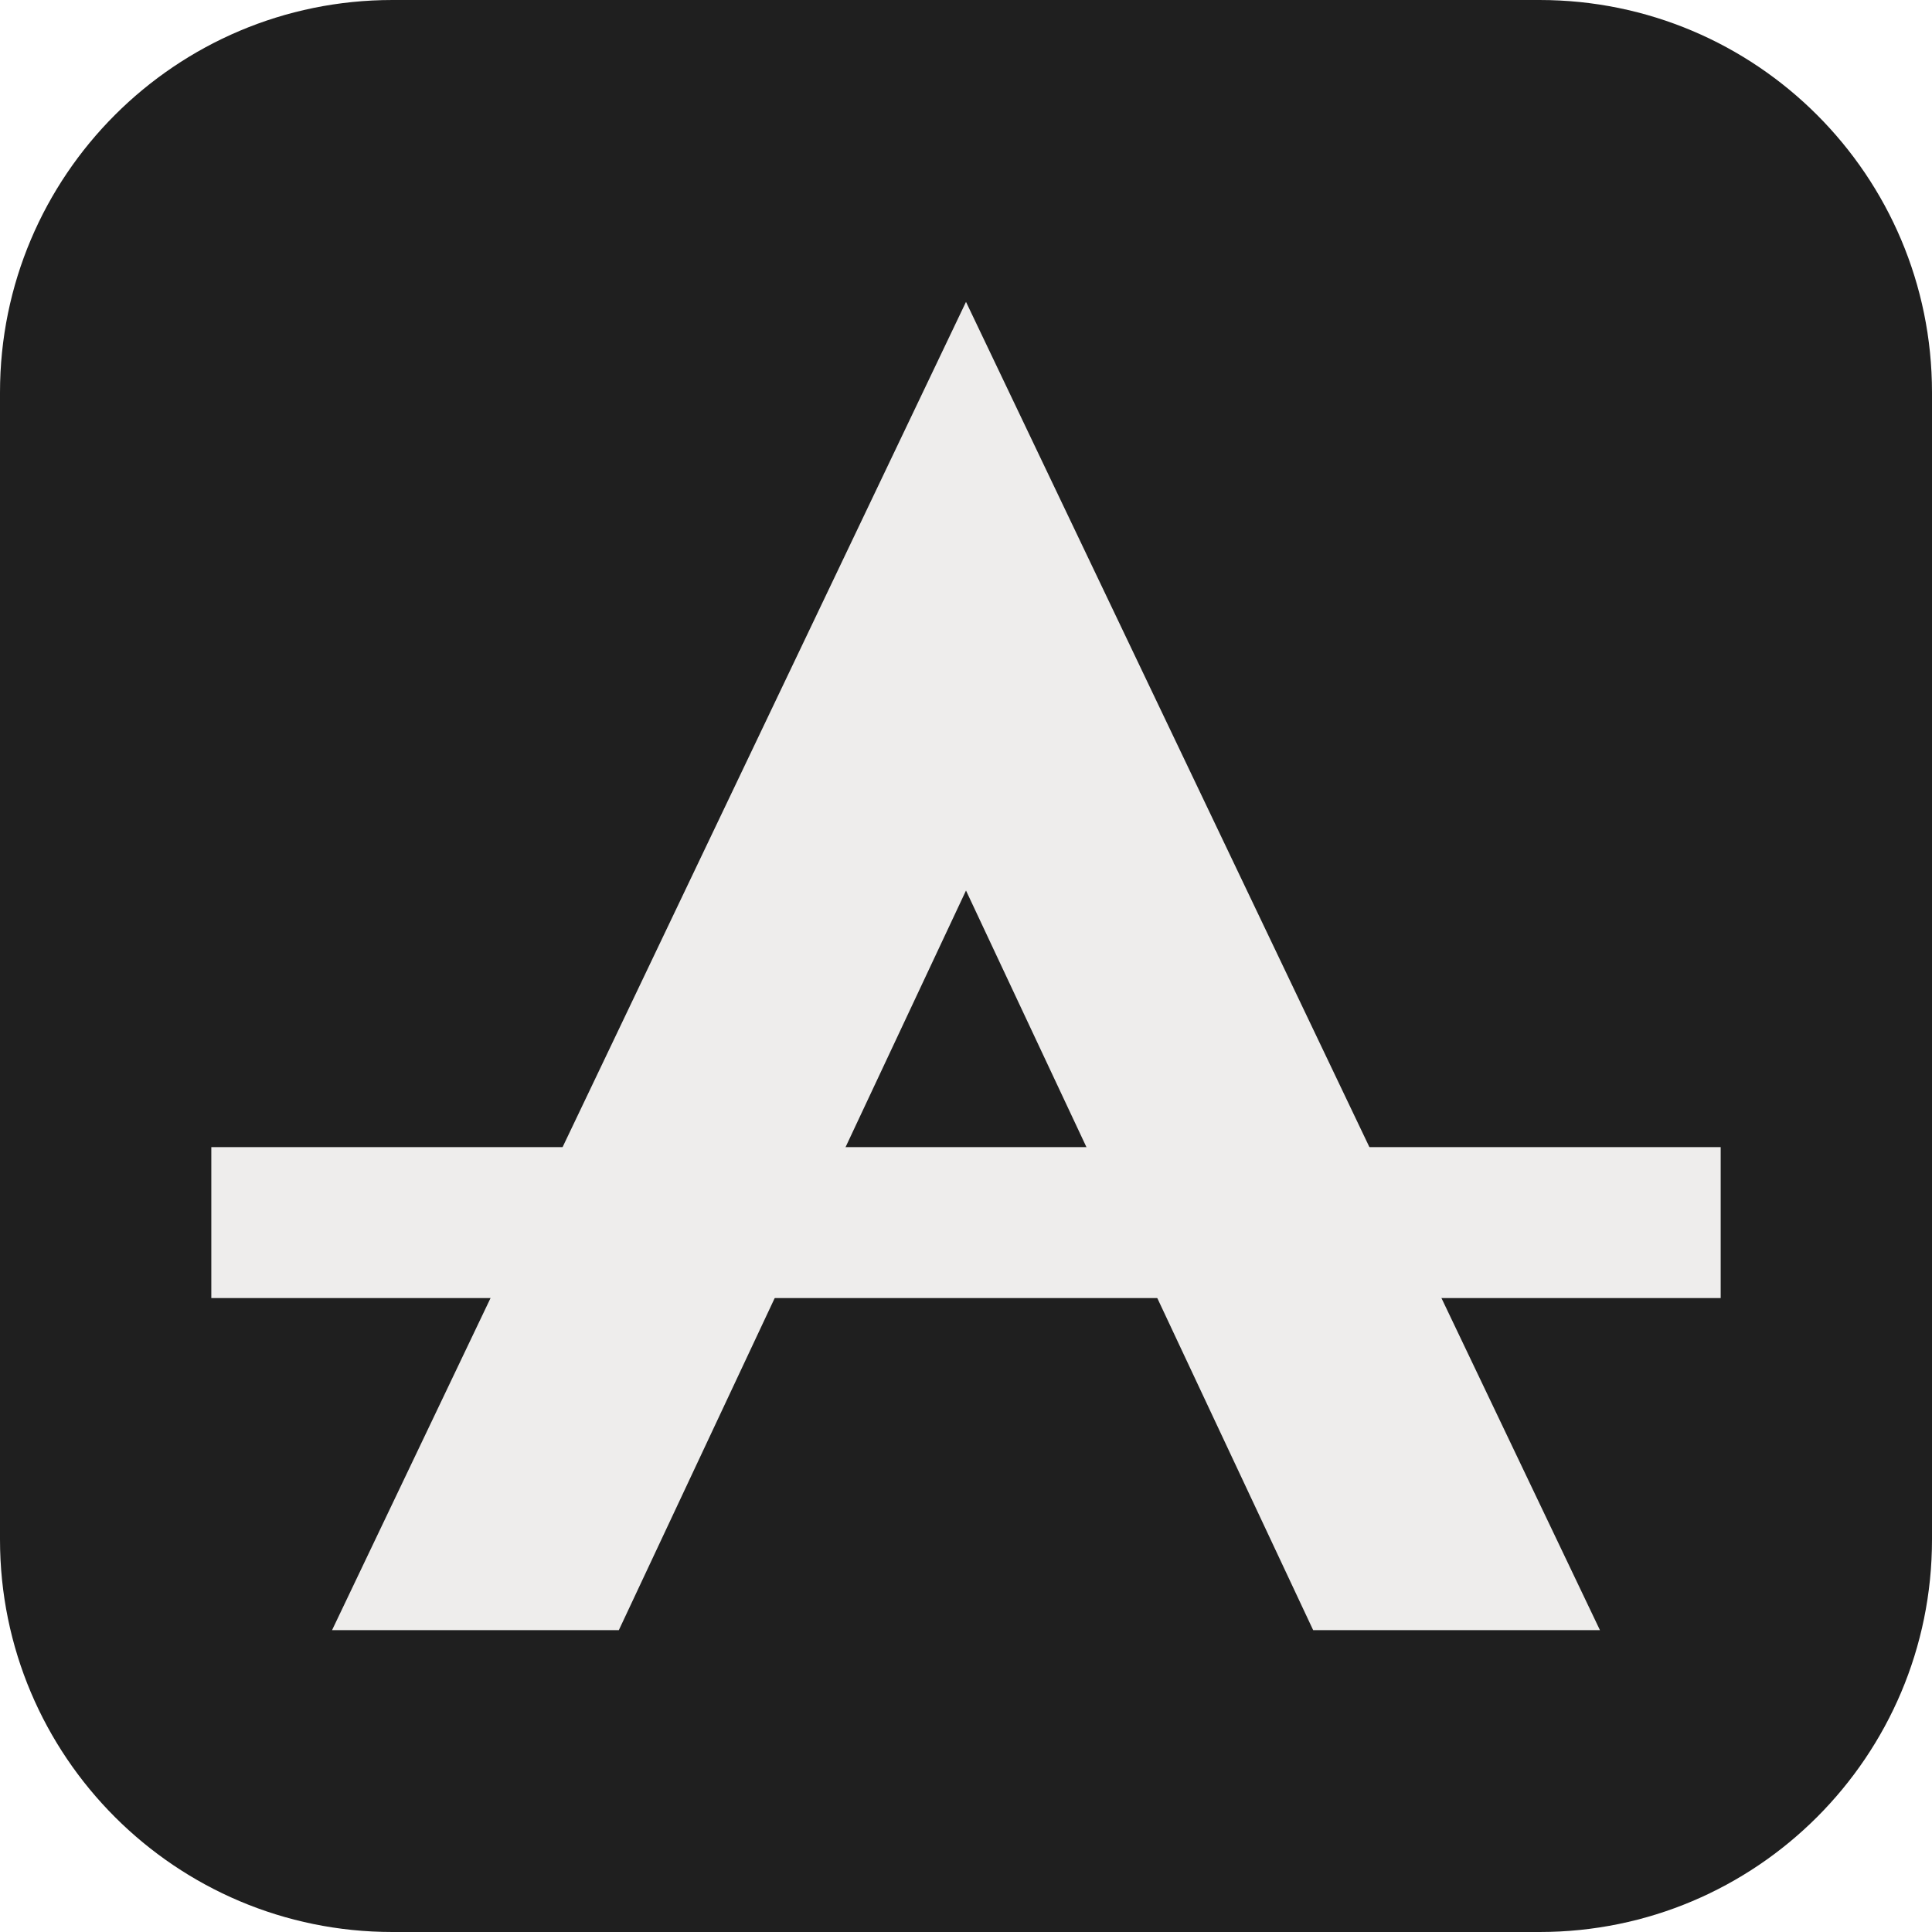
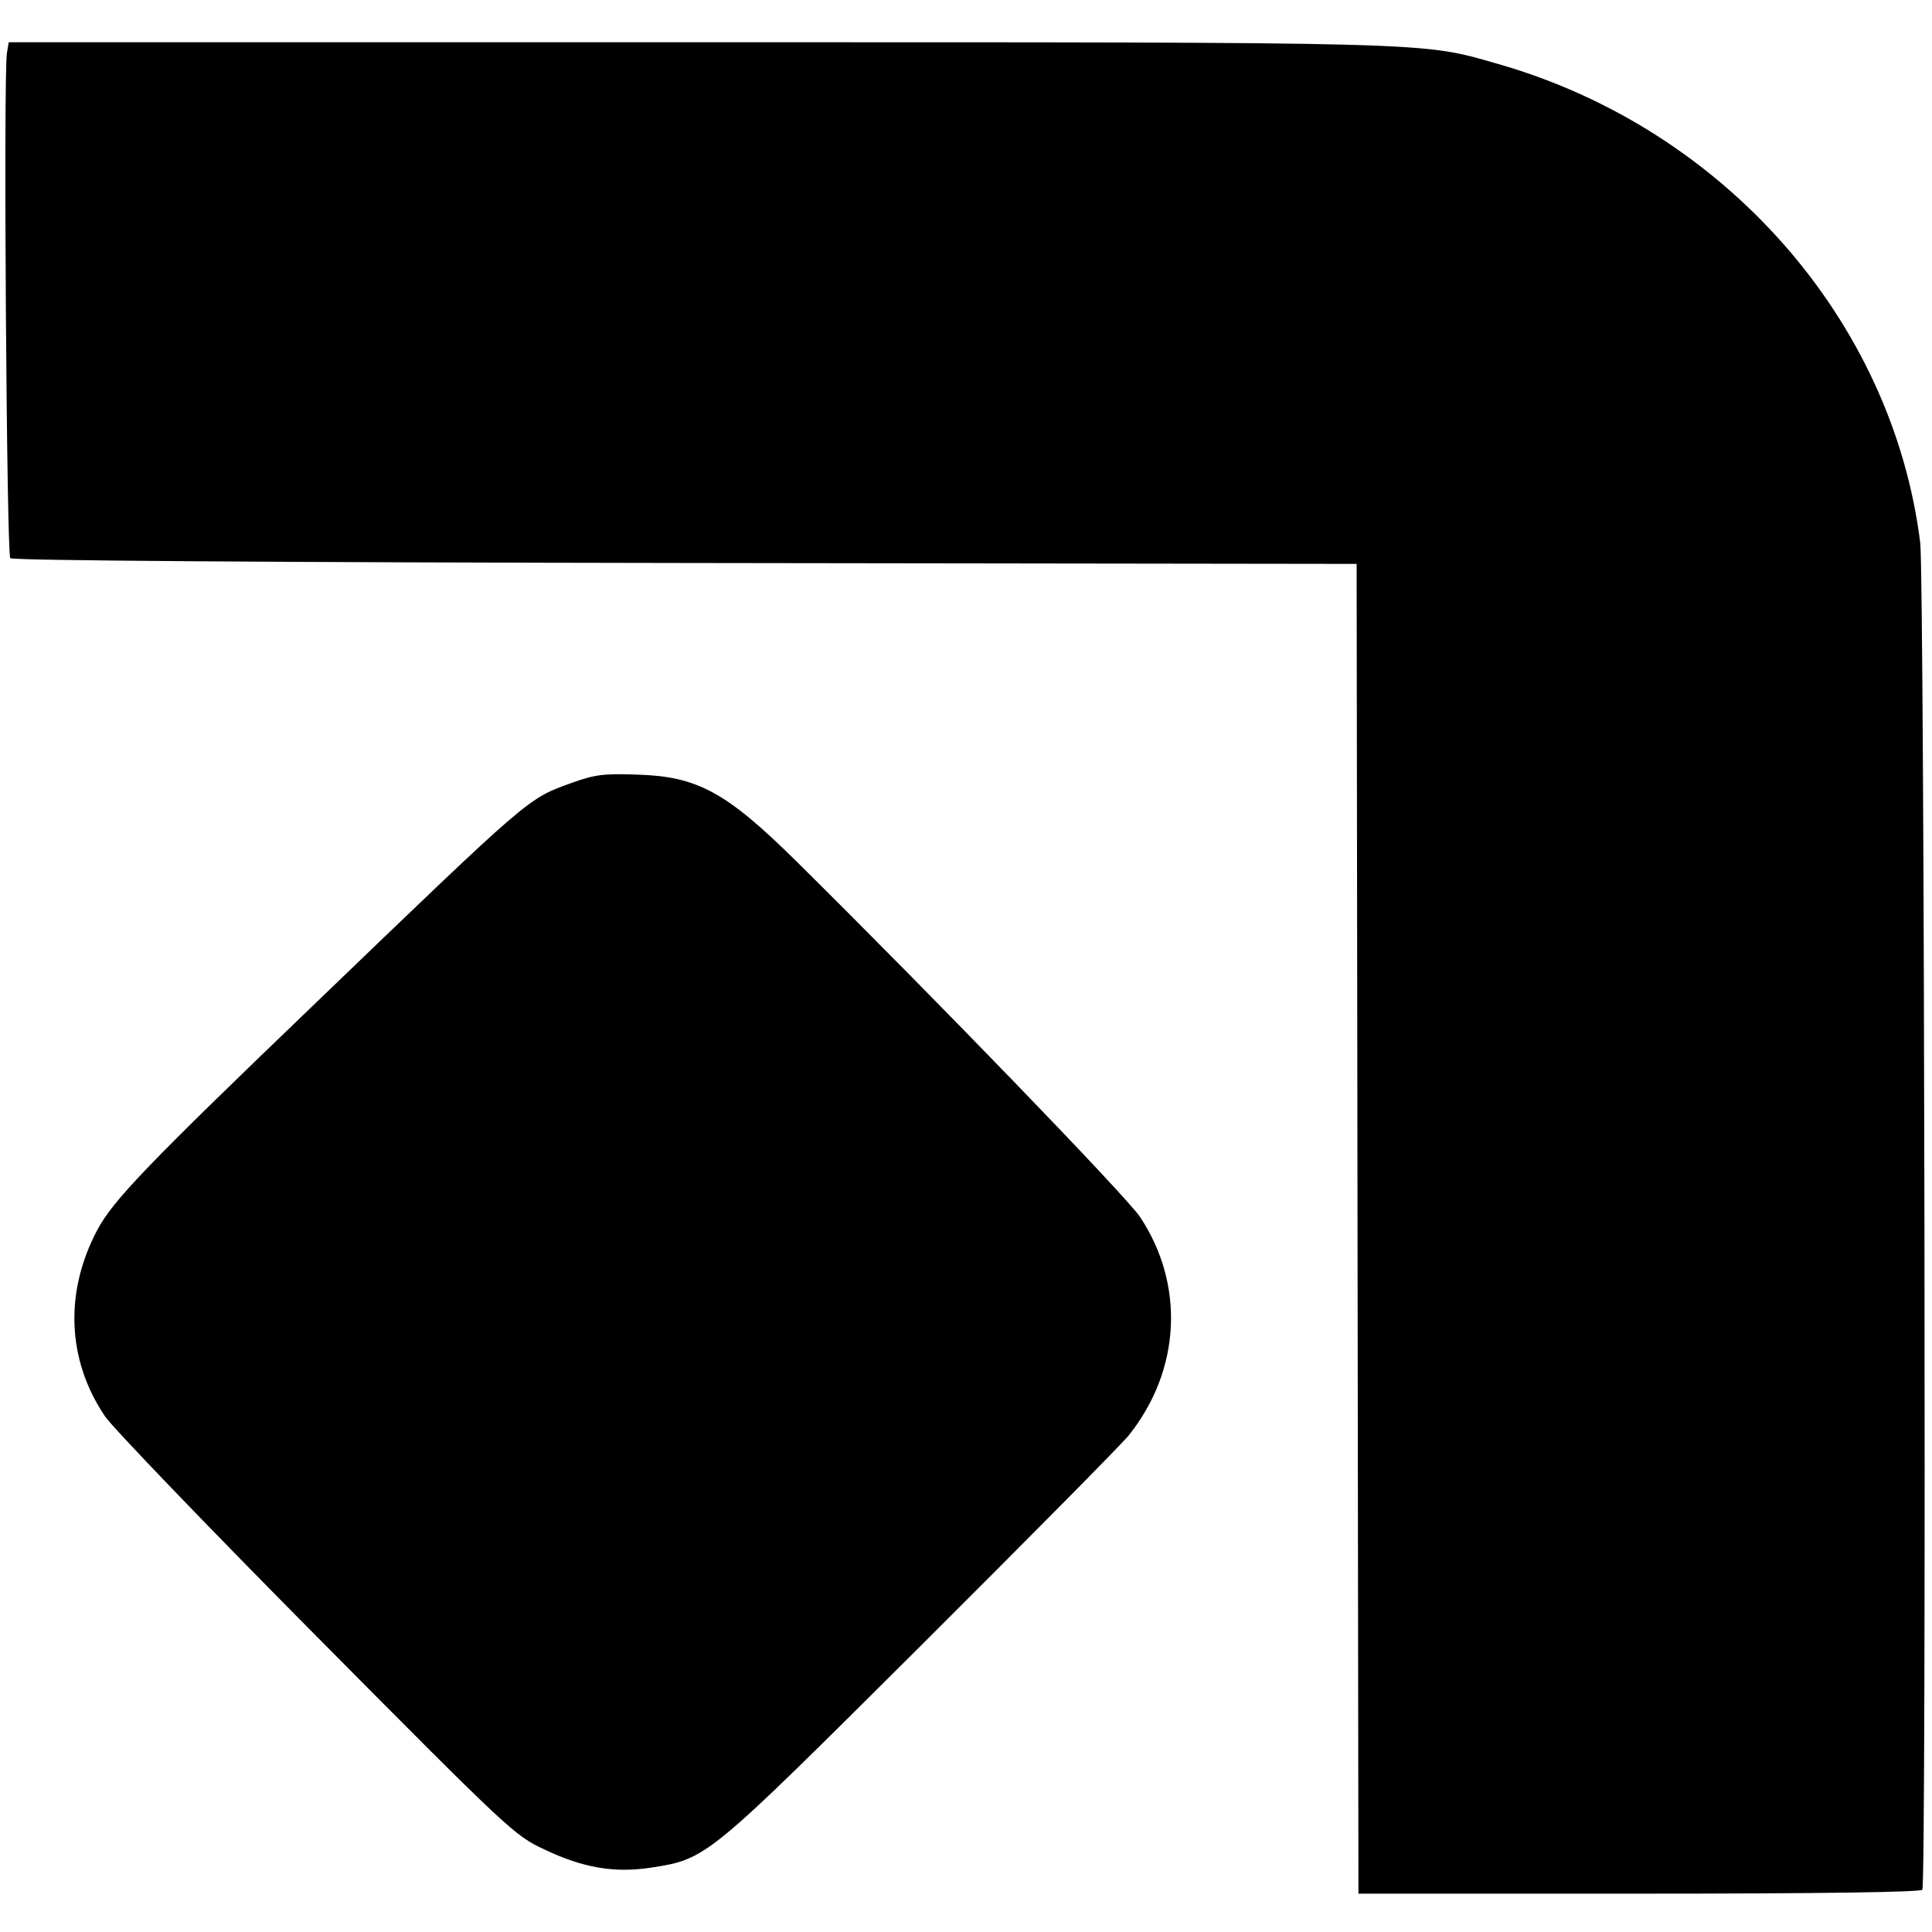
- <svg xmlns="http://www.w3.org/2000/svg" width="64" height="64" viewBox="0 0 64 64">
-   <rect width="64" height="64" rx="13" fill="#1f1f1f" />
-   <path d="M32 10 L53 54 H43.5 L32 29.5 L20.5 54 H11 Z" fill="#eeedec" />
-   <path d="M7 38 H57 V43 H7 Z" fill="#eeedec" />
+ <svg xmlns="http://www.w3.org/2000/svg" viewBox="0 0 64 64">
+   <path d="M 0.23 1.75 C 0.11 2.45, 0.22 18.37, 0.34 18.49 C 0.41 18.57, 8.97 18.63, 22.7 18.65 L 44.94 18.68 44.97 40.7 L 45 62.73 54.3 62.73 C 60.31 62.73, 63.63 62.68, 63.68 62.6 C 63.82 62.37, 63.75 19.14, 63.61 17.98 C 62.69 10.59, 57.1 4.26, 49.63 2.12 C 47.04 1.38, 47.84 1.4, 23.04 1.4 L 0.29 1.4 0.23 1.75 M 18.95 25.93 C 17.46 26.47, 17.65 26.31, 10.39 33.29 C 4.86 38.6, 3.74 39.77, 3.22 40.75 C 2.13 42.81, 2.22 45.06, 3.48 46.92 C 3.74 47.3, 6.89 50.58, 10.48 54.2 C 16.87 60.64, 17.04 60.8, 18.02 61.26 C 19.32 61.88, 20.35 62.05, 21.55 61.87 C 23.42 61.58, 23.38 61.61, 30.48 54.54 C 34.02 51.01, 37.13 47.87, 37.39 47.55 C 39.11 45.4, 39.26 42.57, 37.77 40.32 C 37.34 39.66, 30.96 33.06, 26.39 28.54 C 24.06 26.24, 23.11 25.72, 21.11 25.66 C 20 25.62, 19.7 25.66, 18.95 25.93" fill="#000" fill-rule="evenodd" />
</svg>
